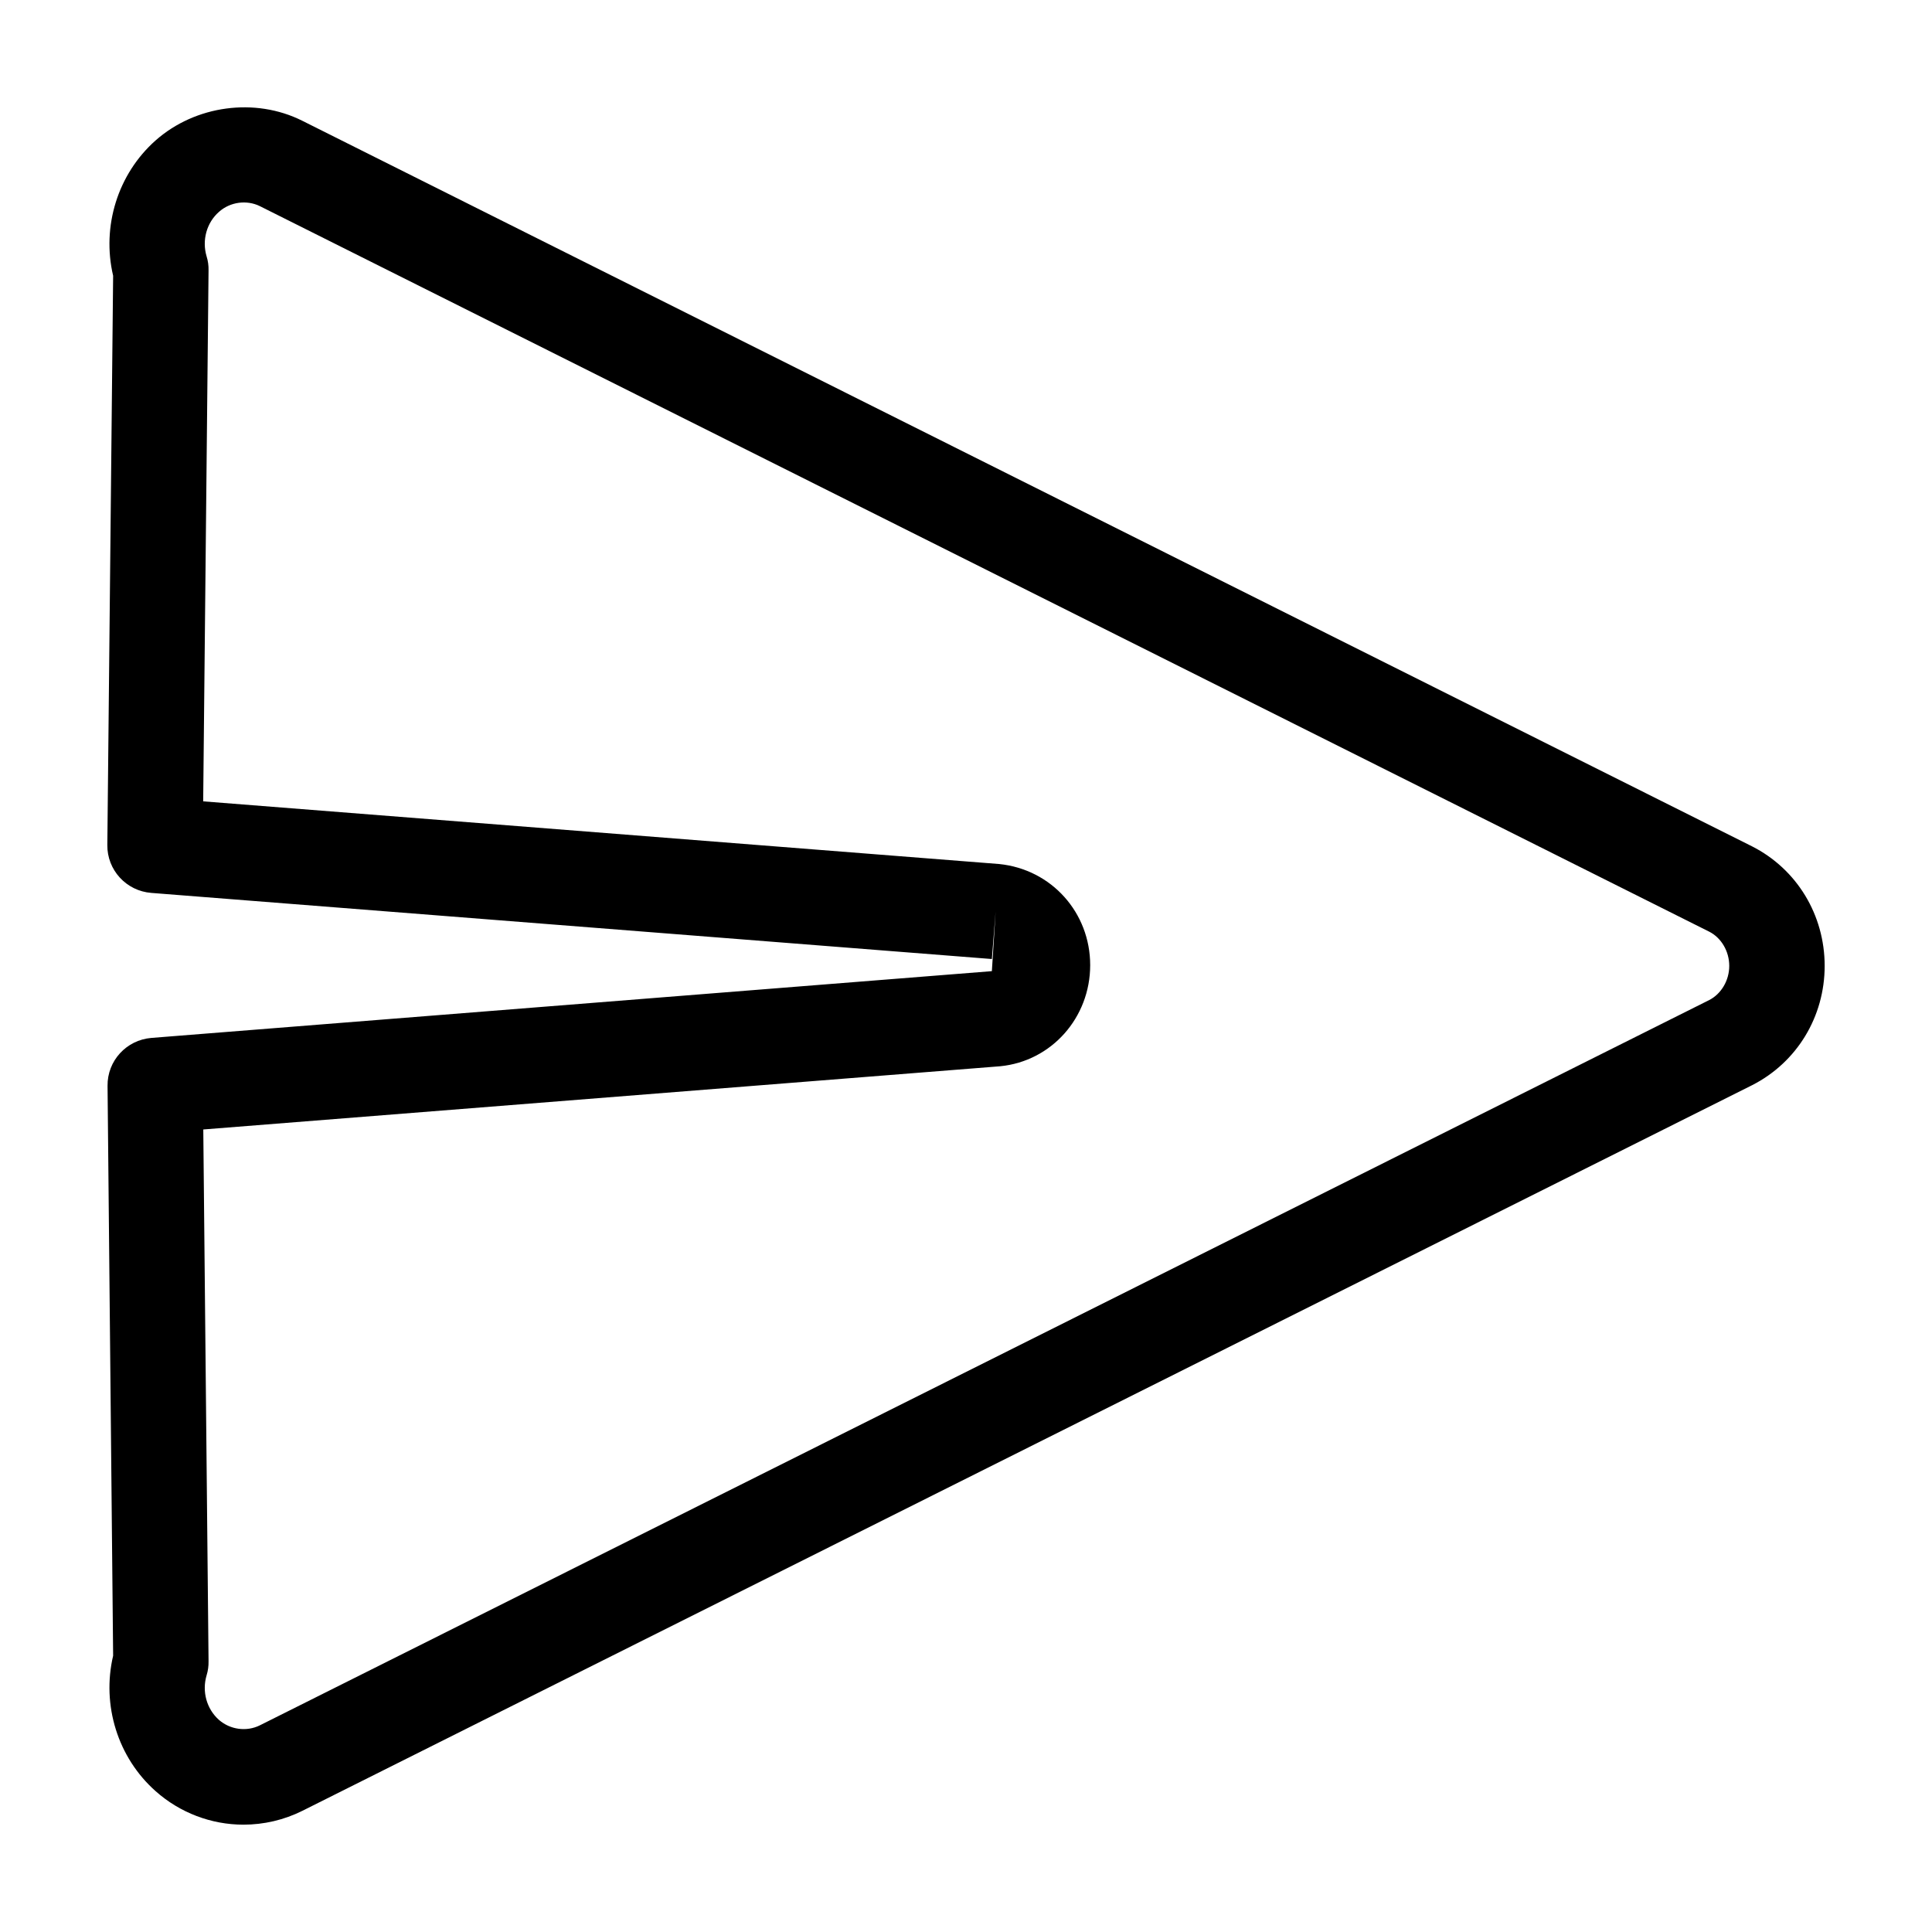
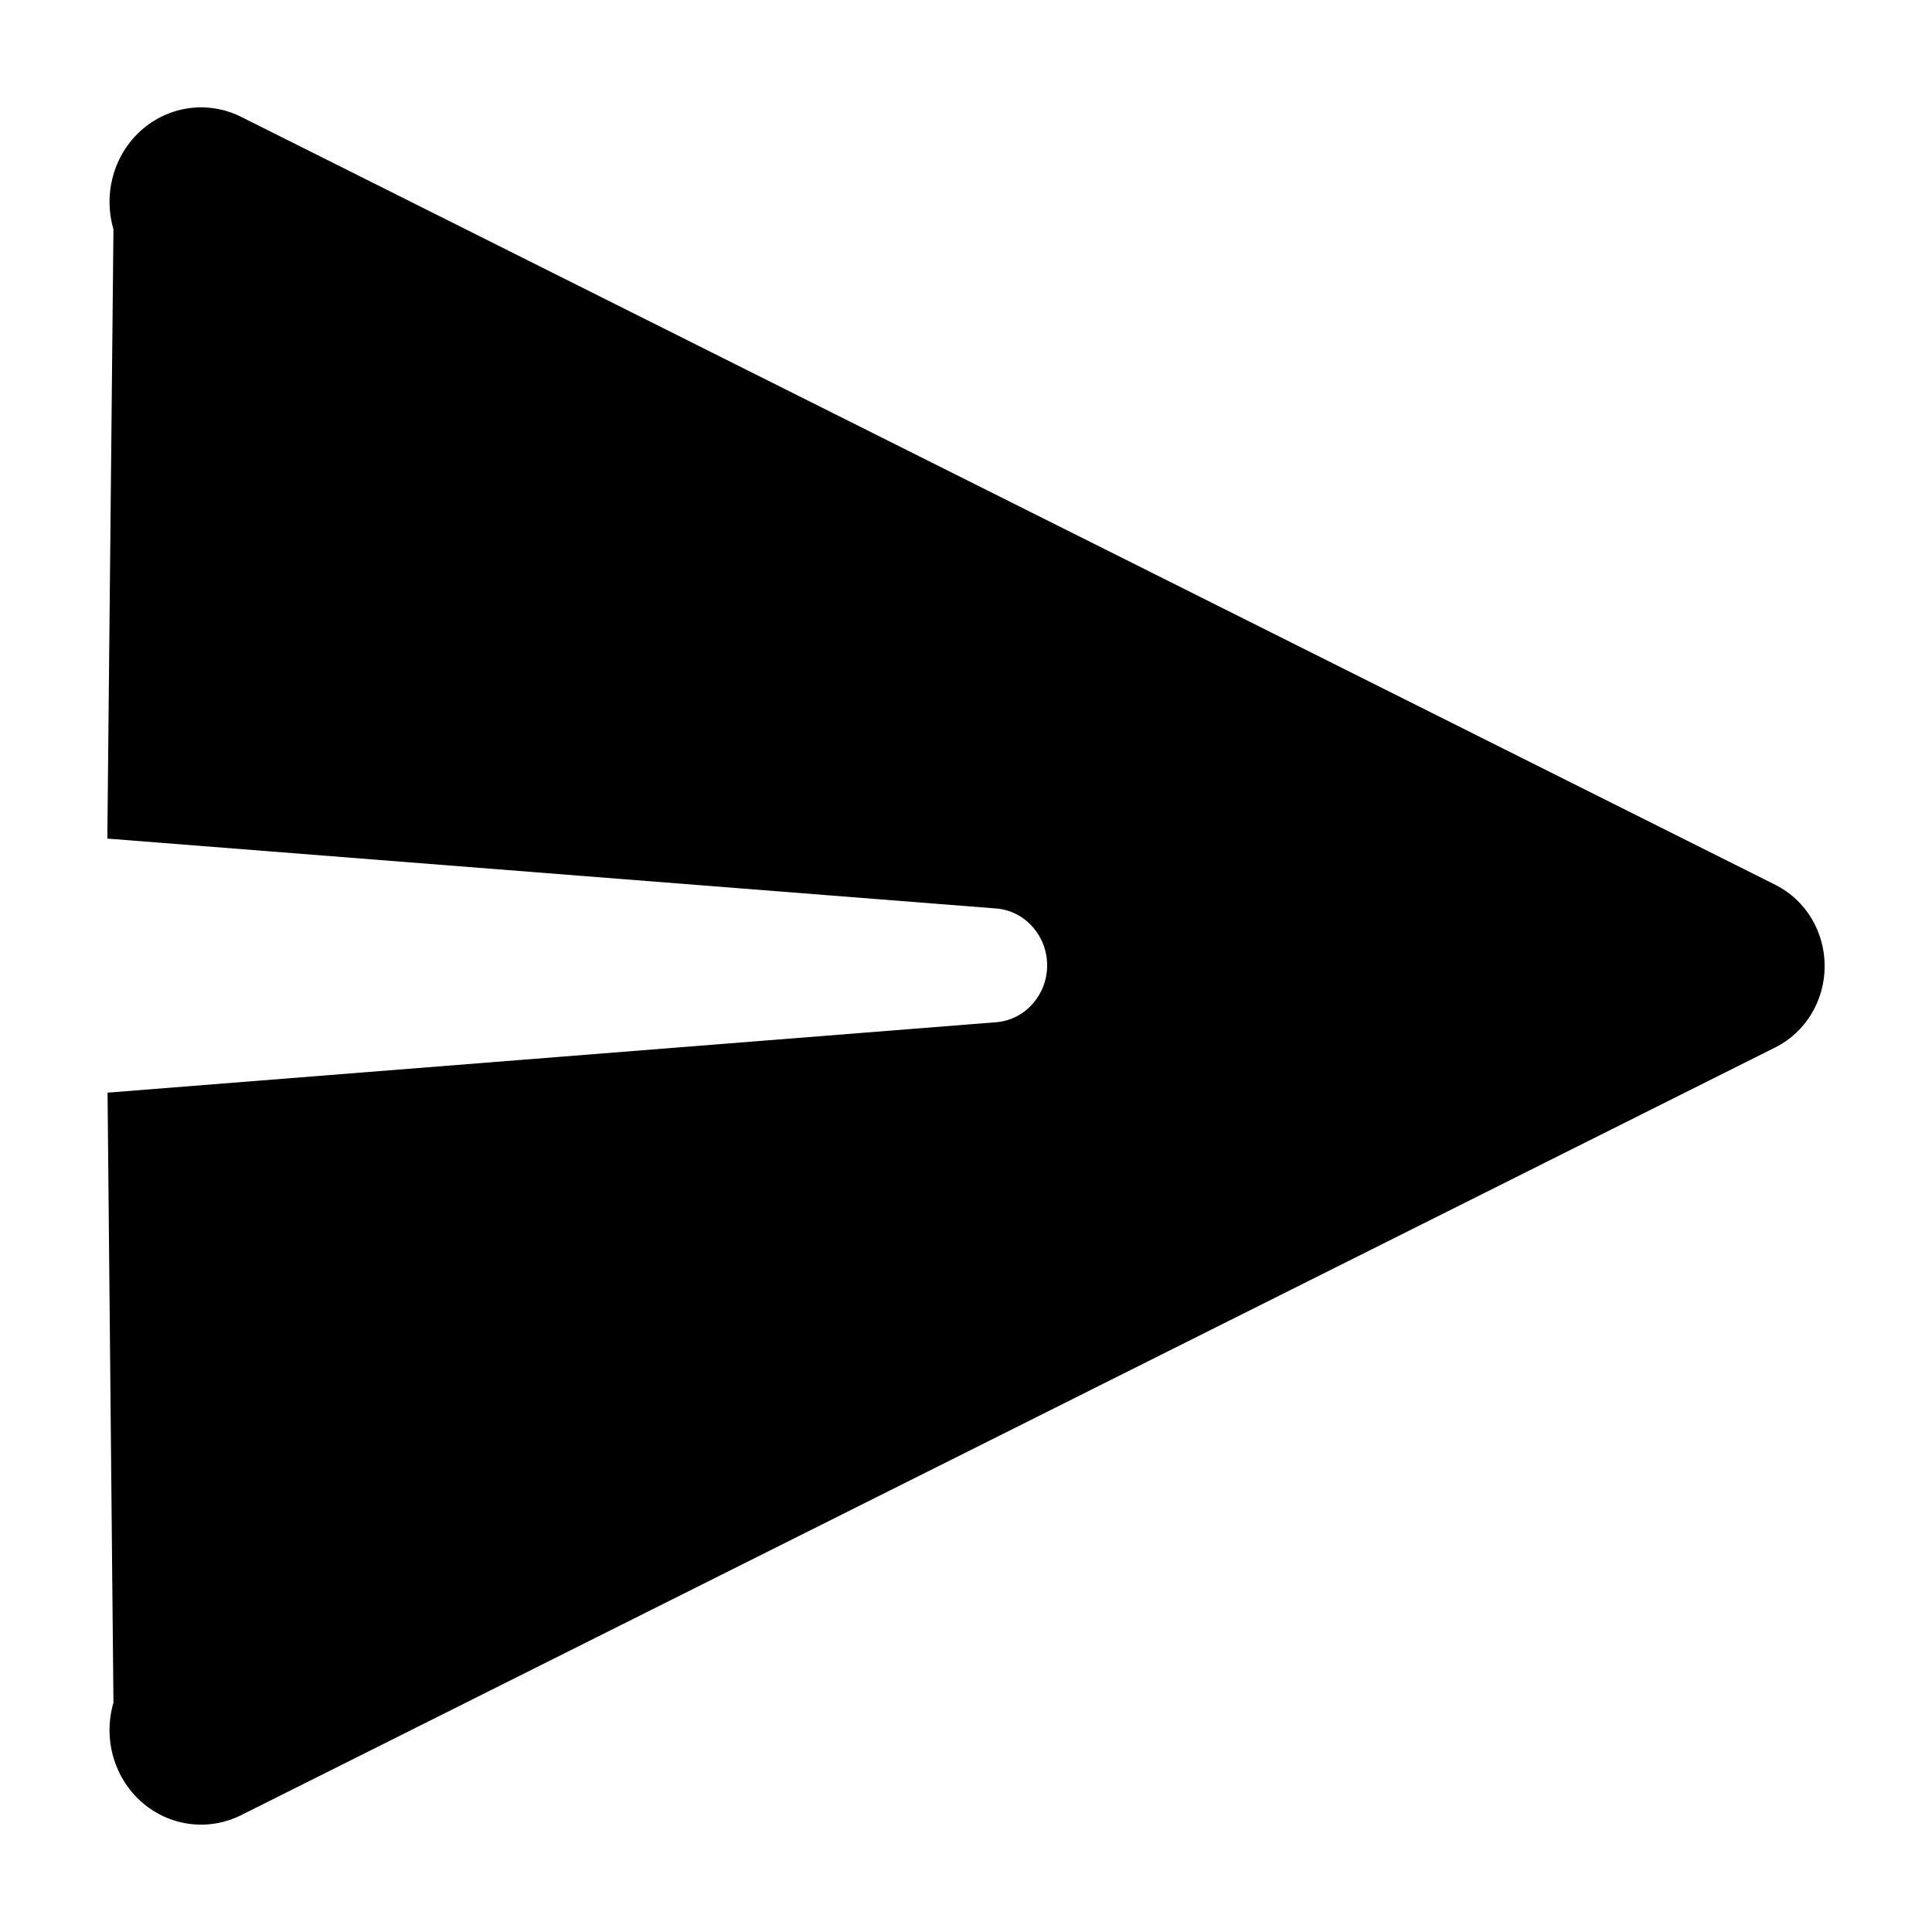
<svg xmlns="http://www.w3.org/2000/svg" width="18px" height="18px" viewBox="0 0 18 18" version="1.1">
  <defs />
  <g id="Android" stroke="none" stroke-width="1" fill="none" fill-rule="evenodd">
-     <g id="send--small" fill="#000000">
-       <path d="M1.894,10.523 L1.943,15.477 C1.944,15.521 1.938,15.566 1.925,15.608 C1.88,15.759 1.925,15.921 2.039,16.023 C2.144,16.115 2.296,16.136 2.42,16.075 L15.925,9.317 C16.036,9.26 16.111,9.135 16.111,8.999 C16.111,8.863 16.037,8.737 15.924,8.68 L2.42,1.92 C2.299,1.861 2.145,1.88 2.04,1.974 C1.925,2.075 1.88,2.238 1.925,2.389 C1.938,2.431 1.944,2.474 1.943,2.519 L1.893,7.466 L9.31,8.05 C9.798,8.1 10.157,8.504 10.157,8.992 C10.157,9.481 9.797,9.887 9.319,9.934 L1.894,10.523 Z M2.268,17 L2.268,17 C1.968,17 1.676,16.889 1.45,16.688 C1.097,16.375 0.946,15.887 1.054,15.426 L1.002,10.117 C0.999,9.883 1.178,9.689 1.411,9.67 L9.241,9.048 L9.276,8.493 L9.241,8.935 L1.41,8.319 C1.176,8.301 0.997,8.105 1,7.872 L1.054,2.569 C0.946,2.109 1.097,1.621 1.45,1.308 C1.82,0.981 2.377,0.905 2.816,1.125 L16.323,7.885 C16.741,8.097 17,8.524 17,8.999 C17,9.473 16.741,9.898 16.325,10.11 L2.817,16.871 C2.647,16.956 2.458,17 2.268,17 L2.268,17 Z" id="Fill-1" />
+     <g id="send--small" fill-rule="nonzero" fill="#000000">
+       <path d="M1.002,10.18 L1.057,15.864 C0.959,16.198 1.062,16.561 1.318,16.788 C1.575,17.015 1.938,17.064 2.243,16.913 L16.543,9.757 C16.823,9.616 17,9.322 17,9.001 C17,8.679 16.823,8.386 16.543,8.245 L2.243,1.087 C1.938,0.936 1.575,0.985 1.318,1.212 C1.062,1.439 0.959,1.802 1.057,2.136 L1,7.813 L9.292,8.465 C9.555,8.492 9.756,8.721 9.756,8.994 C9.756,9.267 9.555,9.496 9.292,9.523 L1.002,10.18 Z" id="Shape" />
    </g>
  </g>
</svg>
